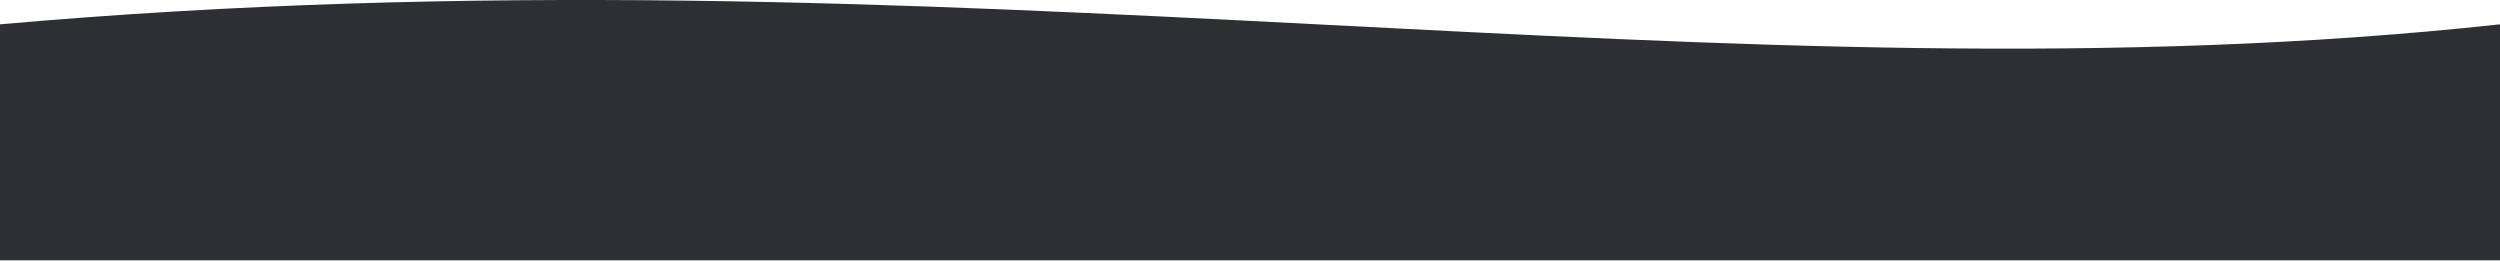
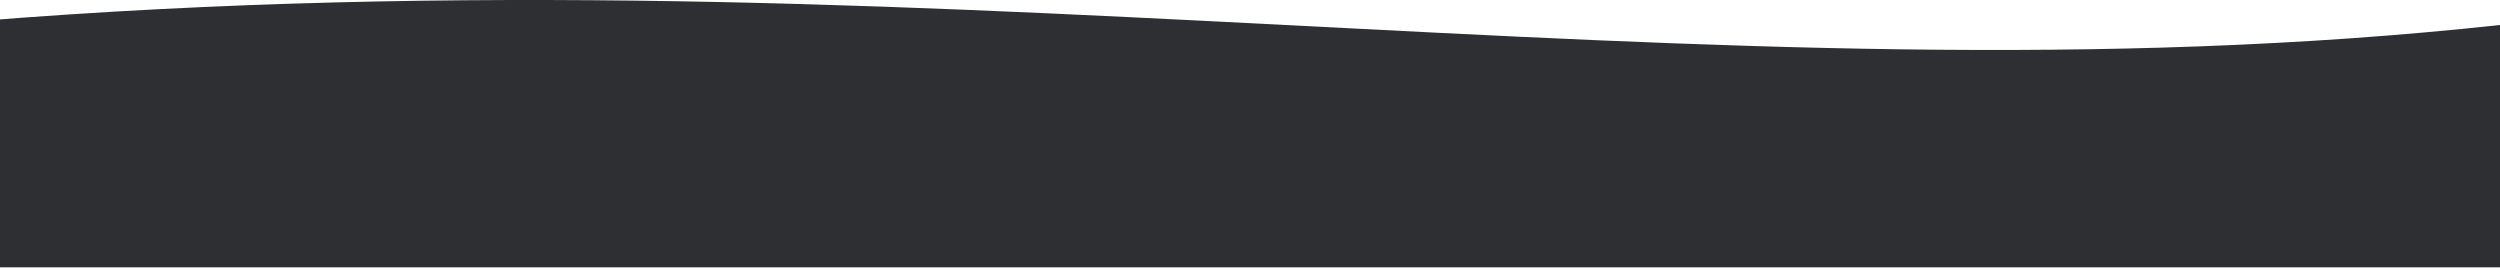
- <svg xmlns="http://www.w3.org/2000/svg" width="1479" height="154" viewBox="-39 9702 1479 154" fill="none">
+ <svg xmlns="http://www.w3.org/2000/svg" width="1440" height="154" viewBox="0 9702 1440 154" fill="none">
  <path d="M-39 9716.39C524.429 9666.53 982.214 9766.25 1440 9716.39V9856H-39V9716.39Z" fill="#2D2F33" />
</svg>
